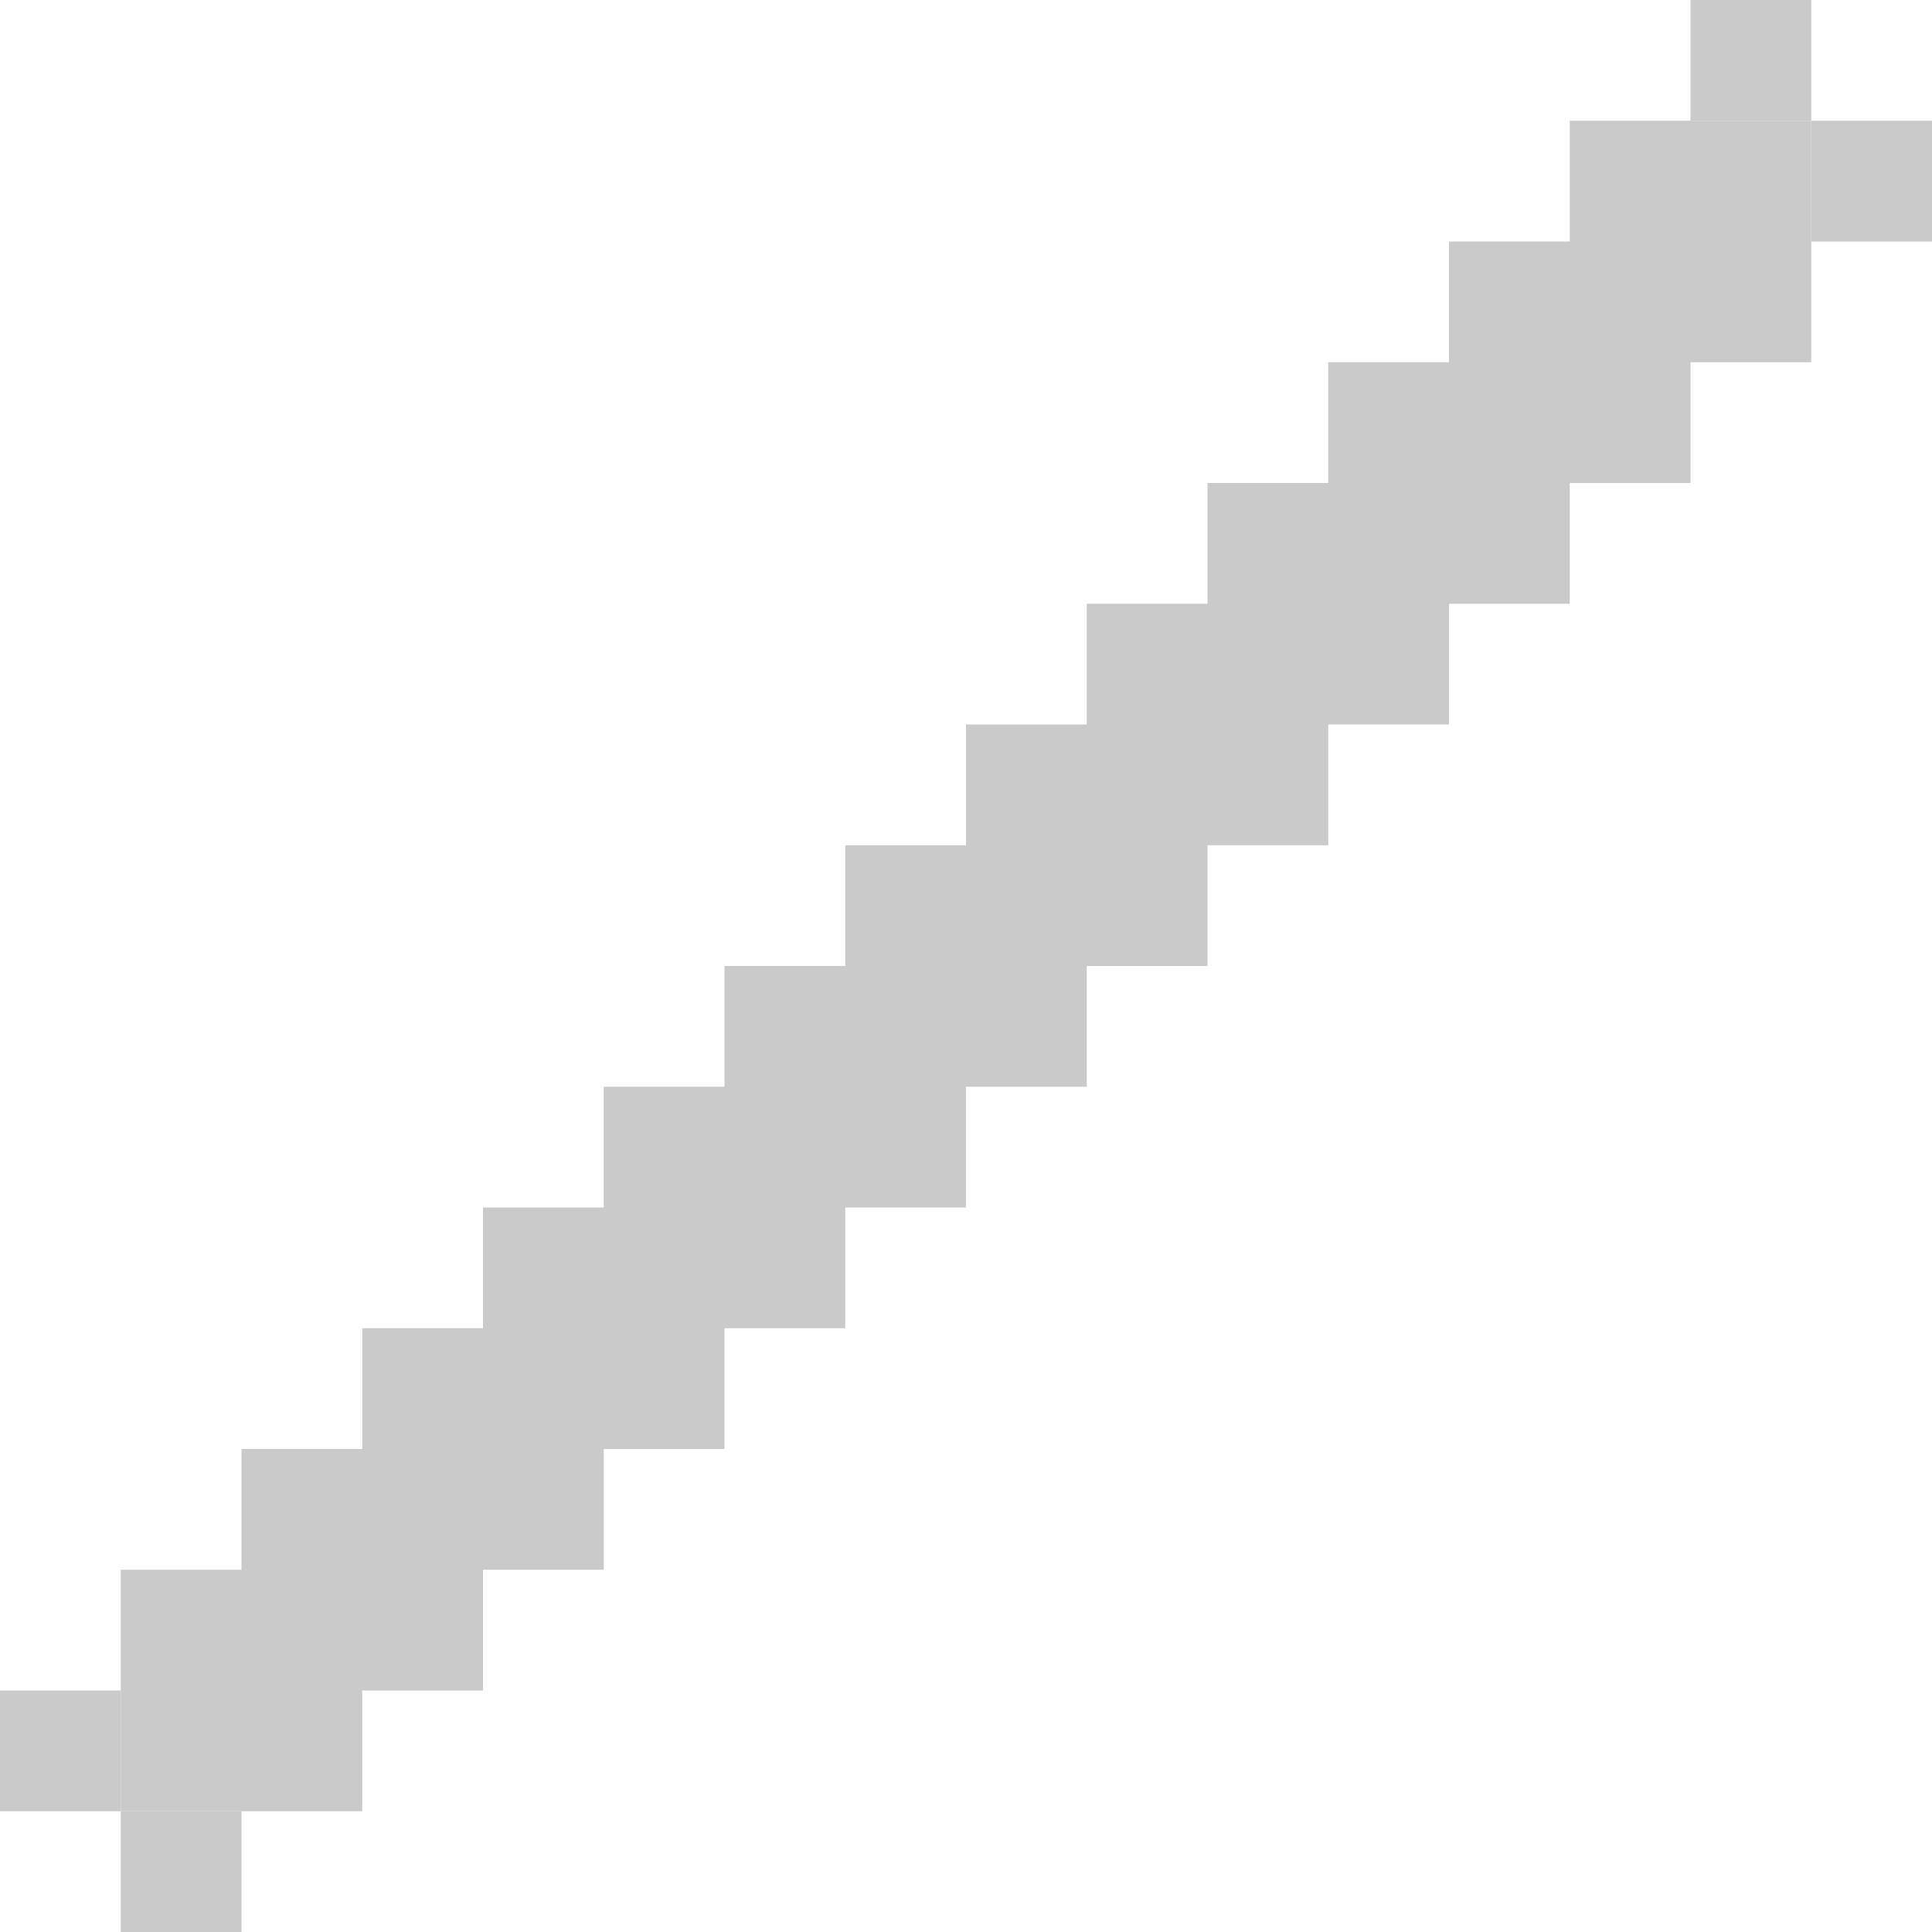
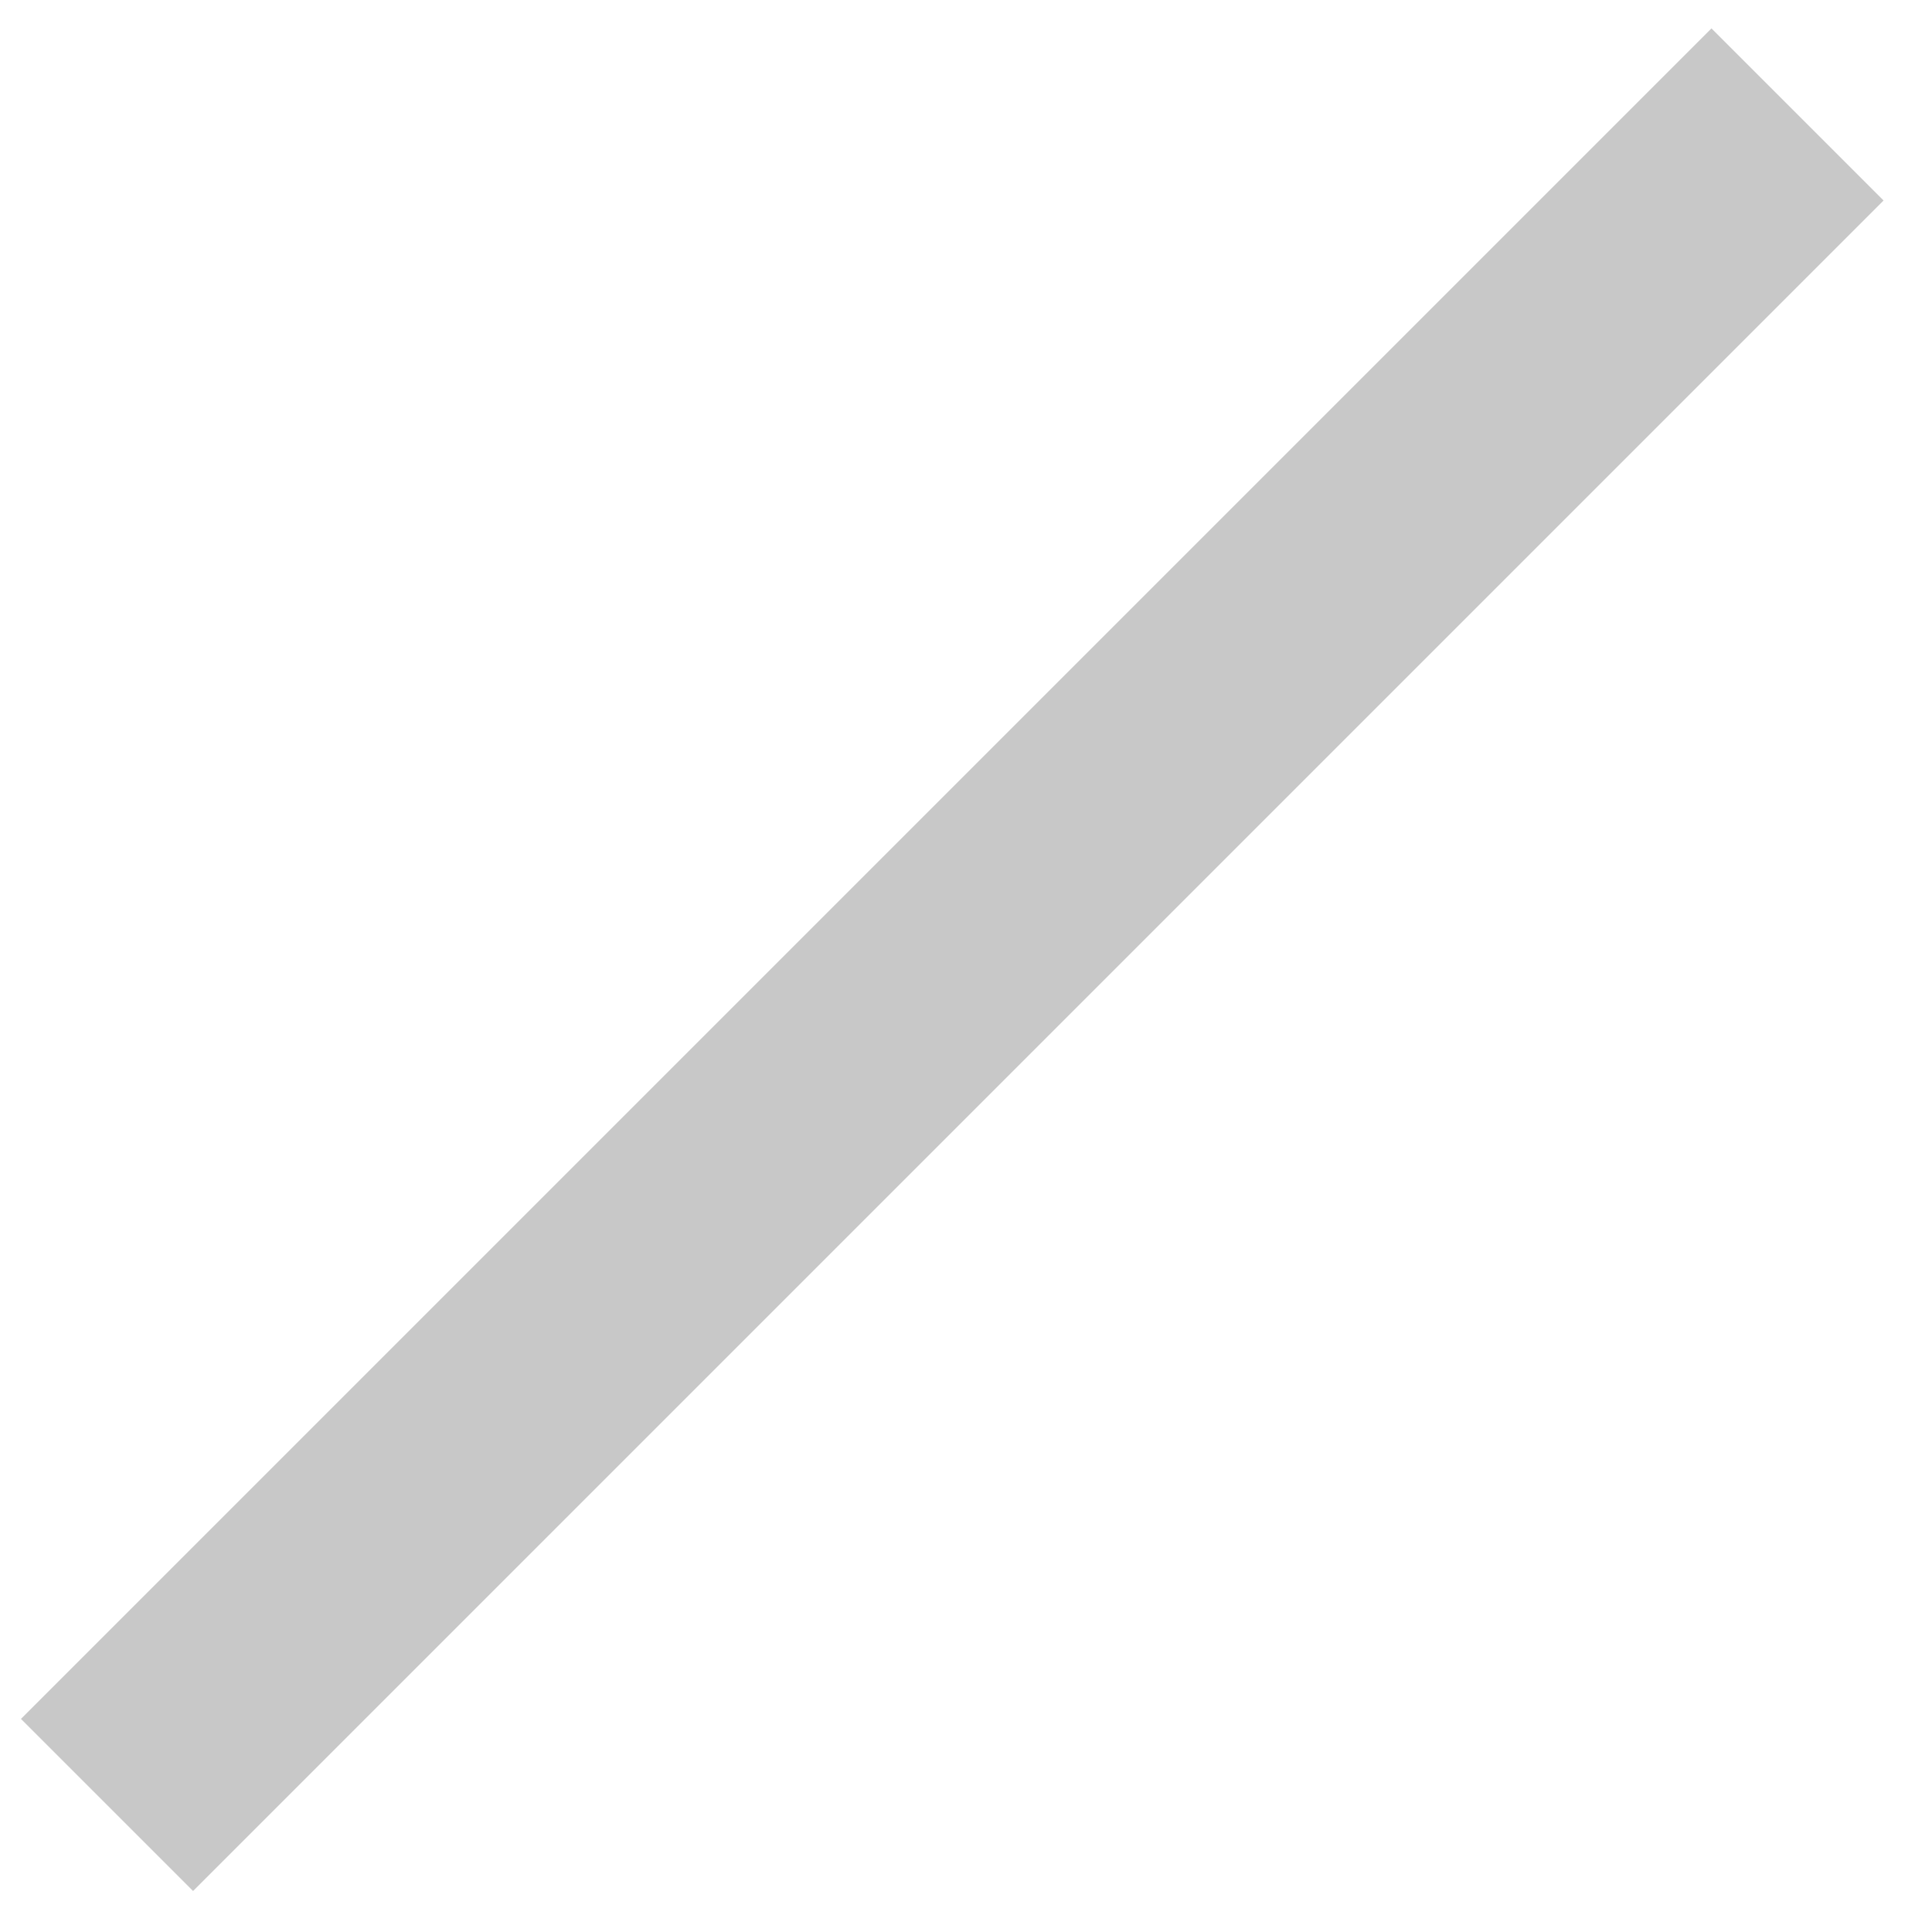
- <svg xmlns="http://www.w3.org/2000/svg" width="32" height="32" viewBox="0 0 32 32" id="svg2" version="1.1">
+ <svg xmlns="http://www.w3.org/2000/svg" width="34.133" height="34.133" viewBox="0 0 32 32" id="svg2" version="1.1">
  <defs id="defs4">
-     <filter style="color-interpolation-filters:sRGB;" id="filter4429">
+     <filter style="color-interpolation-filters:sRGB" id="filter4429">
      <feFlood flood-opacity="0.502" flood-color="rgb(0,0,0)" result="flood" id="feFlood4431" />
      <feComposite in="flood" in2="SourceGraphic" operator="in" result="composite1" id="feComposite4433" />
      <feGaussianBlur in="composite1" stdDeviation="0" result="blur" id="feGaussianBlur4435" />
      <feOffset dx="0" dy="-2" result="offset" id="feOffset4437" />
      <feComposite in="SourceGraphic" in2="offset" operator="over" result="composite2" id="feComposite4439" />
    </filter>
-     <filter style="color-interpolation-filters:sRGB;" id="filter8784">
+     <filter style="color-interpolation-filters:sRGB" id="filter8784">
      <feFlood flood-opacity="0.502" flood-color="rgb(0,0,0)" result="flood" id="feFlood8786" />
      <feComposite in="flood" in2="SourceGraphic" operator="in" result="composite1" id="feComposite8788" />
      <feGaussianBlur in="composite1" stdDeviation="0" result="blur" id="feGaussianBlur8790" />
      <feOffset dx="0" dy="-2" result="offset" id="feOffset8792" />
      <feComposite in="SourceGraphic" in2="offset" operator="over" result="composite2" id="feComposite8794" />
    </filter>
  </defs>
  <g id="layer3" style="display:inline">
-     <g style="display:inline" id="g4171-7" transform="matrix(0,-1,1,0,0,30)" />
-     <rect style="display:inline;opacity:1;fill:#cacaca;fill-opacity:1;stroke:none;stroke-width:4;stroke-linecap:butt;stroke-linejoin:miter;stroke-miterlimit:4;stroke-dasharray:none;stroke-dashoffset:1;stroke-opacity:1" id="rect4148-4" width="4" height="4" x="2" y="26" rx="3.3546499e-008" ry="3.3546499e-008" />
-     <rect style="display:inline;opacity:1;fill:#cacaca;fill-opacity:1;stroke:none;stroke-width:4;stroke-linecap:butt;stroke-linejoin:miter;stroke-miterlimit:4;stroke-dasharray:none;stroke-dashoffset:1;stroke-opacity:1" id="rect4148-0" width="4" height="4" x="4" y="24" rx="3.3546499e-008" ry="3.3546499e-008" />
-     <rect style="display:inline;opacity:1;fill:#cacaca;fill-opacity:1;stroke:none;stroke-width:4;stroke-linecap:butt;stroke-linejoin:miter;stroke-miterlimit:4;stroke-dasharray:none;stroke-dashoffset:1;stroke-opacity:1" id="rect4148-04" width="4" height="4" x="6" y="22" rx="3.3546499e-008" ry="3.3546499e-008" />
-     <rect style="display:inline;opacity:1;fill:#cacaca;fill-opacity:1;stroke:none;stroke-width:4;stroke-linecap:butt;stroke-linejoin:miter;stroke-miterlimit:4;stroke-dasharray:none;stroke-dashoffset:1;stroke-opacity:1" id="rect4148-7" width="4" height="4" x="8" y="20" rx="3.3546499e-008" ry="3.3546499e-008" />
-     <rect style="display:inline;opacity:1;fill:#cacaca;fill-opacity:1;stroke:none;stroke-width:4;stroke-linecap:butt;stroke-linejoin:miter;stroke-miterlimit:4;stroke-dasharray:none;stroke-dashoffset:1;stroke-opacity:1" id="rect4148-1" width="4" height="4" x="10" y="18" rx="3.3546499e-008" ry="3.3546499e-008" />
-     <rect style="display:inline;opacity:1;fill:#cacaca;fill-opacity:1;stroke:none;stroke-width:4;stroke-linecap:butt;stroke-linejoin:miter;stroke-miterlimit:4;stroke-dasharray:none;stroke-dashoffset:1;stroke-opacity:1" id="rect4148-8" width="4" height="4" x="12" y="16" rx="3.3546499e-008" ry="3.3546499e-008" />
-     <rect style="display:inline;opacity:1;fill:#cacaca;fill-opacity:1;stroke:none;stroke-width:4;stroke-linecap:butt;stroke-linejoin:miter;stroke-miterlimit:4;stroke-dasharray:none;stroke-dashoffset:1;stroke-opacity:1" id="rect4148-86" width="4" height="4" x="14" y="14" rx="3.3546499e-008" ry="3.3546499e-008" />
-     <rect style="display:inline;opacity:1;fill:#cacaca;fill-opacity:1;stroke:none;stroke-width:4;stroke-linecap:butt;stroke-linejoin:miter;stroke-miterlimit:4;stroke-dasharray:none;stroke-dashoffset:1;stroke-opacity:1" id="rect4148-9" width="4" height="4" x="16" y="12" rx="3.3546499e-008" ry="3.3546499e-008" />
-     <rect style="display:inline;opacity:1;fill:#cacaca;fill-opacity:1;stroke:none;stroke-width:4;stroke-linecap:butt;stroke-linejoin:miter;stroke-miterlimit:4;stroke-dasharray:none;stroke-dashoffset:1;stroke-opacity:1" id="rect4148-866" width="4" height="4" x="18" y="10" rx="3.3546499e-008" ry="3.3546499e-008" />
-     <rect style="display:inline;opacity:1;fill:#cacaca;fill-opacity:1;stroke:none;stroke-width:4;stroke-linecap:butt;stroke-linejoin:miter;stroke-miterlimit:4;stroke-dasharray:none;stroke-dashoffset:1;stroke-opacity:1" id="rect4148-72" width="4" height="4" x="20" y="8" rx="3.3546499e-008" ry="3.3546499e-008" />
-     <rect style="display:inline;opacity:1;fill:#cacaca;fill-opacity:1;stroke:none;stroke-width:4;stroke-linecap:butt;stroke-linejoin:miter;stroke-miterlimit:4;stroke-dasharray:none;stroke-dashoffset:1;stroke-opacity:1" id="rect4148-3" width="4" height="4" x="22" y="6" rx="3.3546499e-008" ry="3.3546499e-008" />
-     <rect style="display:inline;opacity:1;fill:#cacaca;fill-opacity:1;stroke:none;stroke-width:4;stroke-linecap:butt;stroke-linejoin:miter;stroke-miterlimit:4;stroke-dasharray:none;stroke-dashoffset:1;stroke-opacity:1" id="rect4148-87" width="4" height="4" x="24" y="4" rx="3.3546499e-008" ry="3.3546499e-008" />
-     <rect style="display:inline;opacity:1;fill:#cacaca;fill-opacity:1;stroke:none;stroke-width:4;stroke-linecap:butt;stroke-linejoin:miter;stroke-miterlimit:4;stroke-dasharray:none;stroke-dashoffset:1;stroke-opacity:1" id="rect4148-74" width="4" height="4" x="26" y="2" rx="3.3546499e-008" ry="3.3546499e-008" />
-     <rect style="opacity:1;fill:#cacaca;fill-opacity:1;stroke:none;stroke-width:4;stroke-linecap:butt;stroke-linejoin:miter;stroke-miterlimit:4;stroke-dasharray:none;stroke-dashoffset:1;stroke-opacity:1" id="rect4243" width="2" height="2" x="0" y="28" rx="3.3546499e-008" ry="3.3546499e-008" />
-     <rect style="opacity:1;fill:#cacaca;fill-opacity:1;stroke:none;stroke-width:4;stroke-linecap:butt;stroke-linejoin:miter;stroke-miterlimit:4;stroke-dasharray:none;stroke-dashoffset:1;stroke-opacity:1" id="rect4245" width="2" height="2" x="2" y="30" rx="3.3546499e-008" ry="3.3546499e-008" />
-     <rect style="opacity:1;fill:#cacaca;fill-opacity:1;stroke:none;stroke-width:4;stroke-linecap:butt;stroke-linejoin:miter;stroke-miterlimit:4;stroke-dasharray:none;stroke-dashoffset:1;stroke-opacity:1" id="rect4247" width="2" height="2" x="28" y="-5.9999996e-007" rx="3.3546499e-008" ry="3.3546499e-008" />
-     <rect style="opacity:1;fill:#cacaca;fill-opacity:1;stroke:none;stroke-width:4;stroke-linecap:butt;stroke-linejoin:miter;stroke-miterlimit:4;stroke-dasharray:none;stroke-dashoffset:1;stroke-opacity:1" id="rect4249" width="2" height="2" x="30" y="2" rx="3.3546499e-008" ry="3.3546499e-008" />
+     <g style="display:inline" id="g4171-7" transform="rotate(-90,15,15)" />
+     <g id="g862" transform="translate(-79.85253,8.423701)" style="stroke:#c8c8c8;stroke-opacity:1">
+       <path id="path843" d="m 81.625,21.472 28,-28" style="display:inline;fill:none;stroke:#c8c8c8;stroke-width:4.031;stroke-linecap:butt;stroke-linejoin:miter;stroke-miterlimit:4;stroke-dasharray:none;stroke-opacity:1" />
+     </g>
  </g>
</svg>
